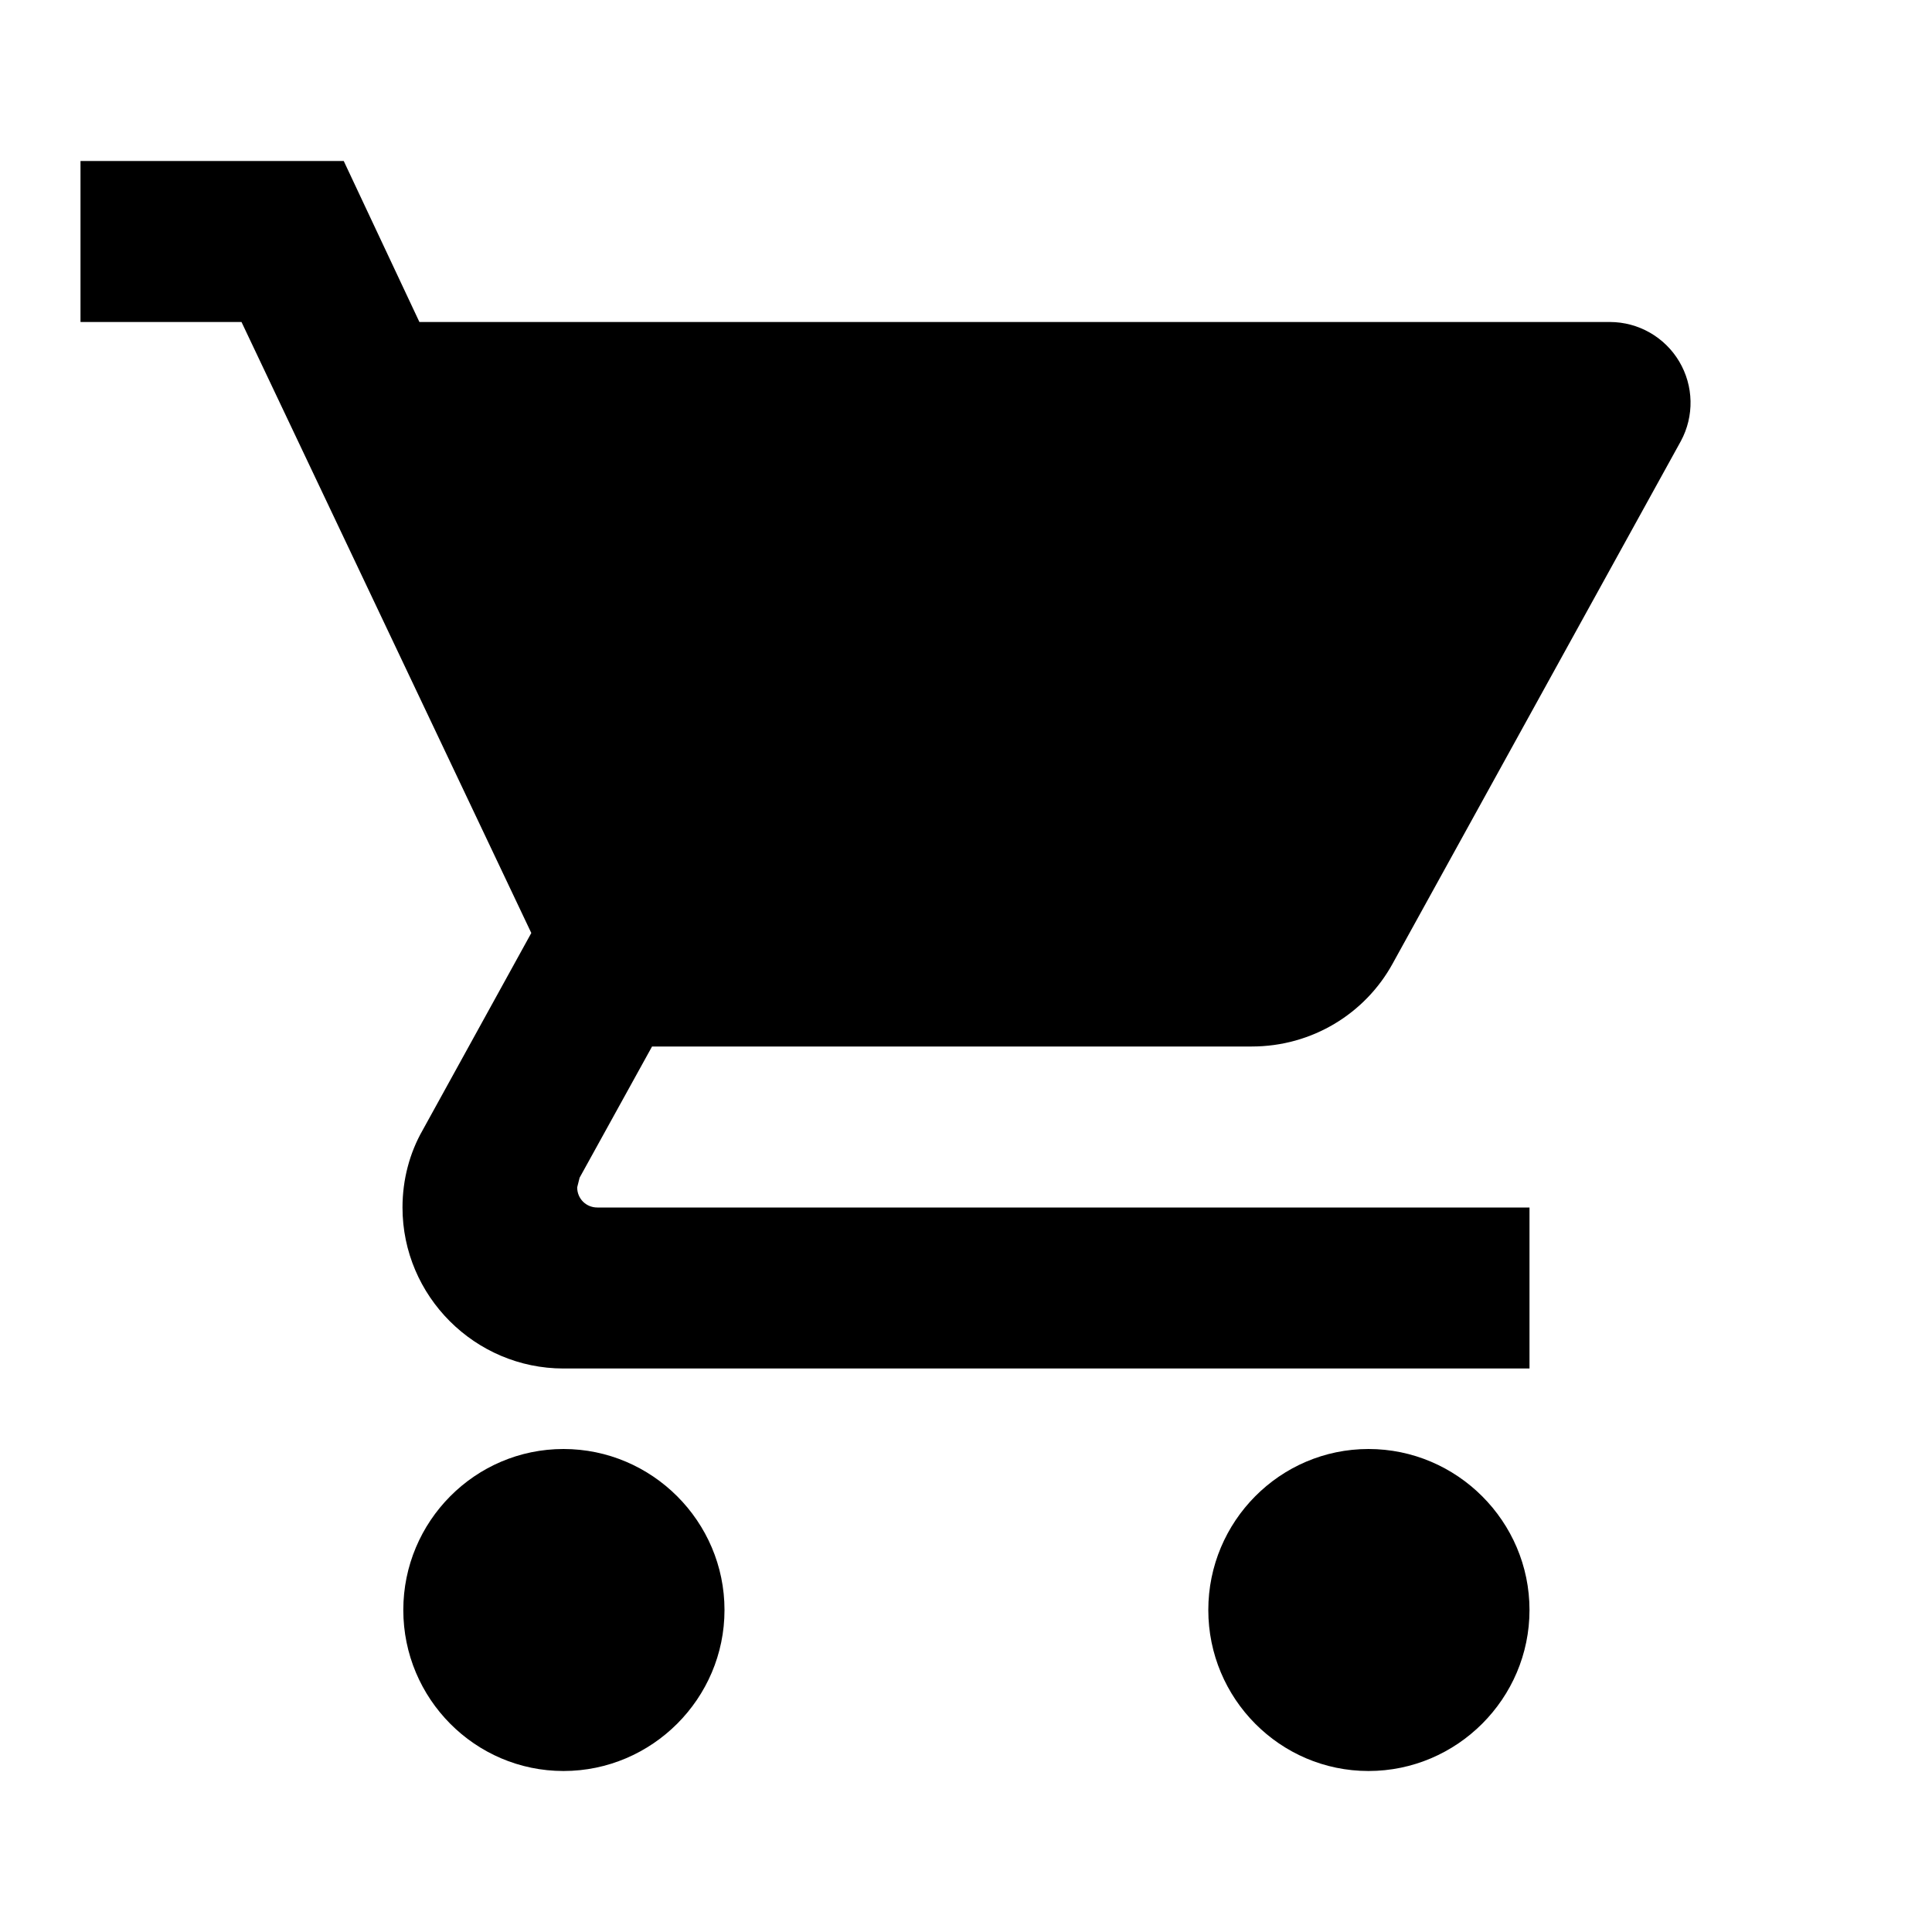
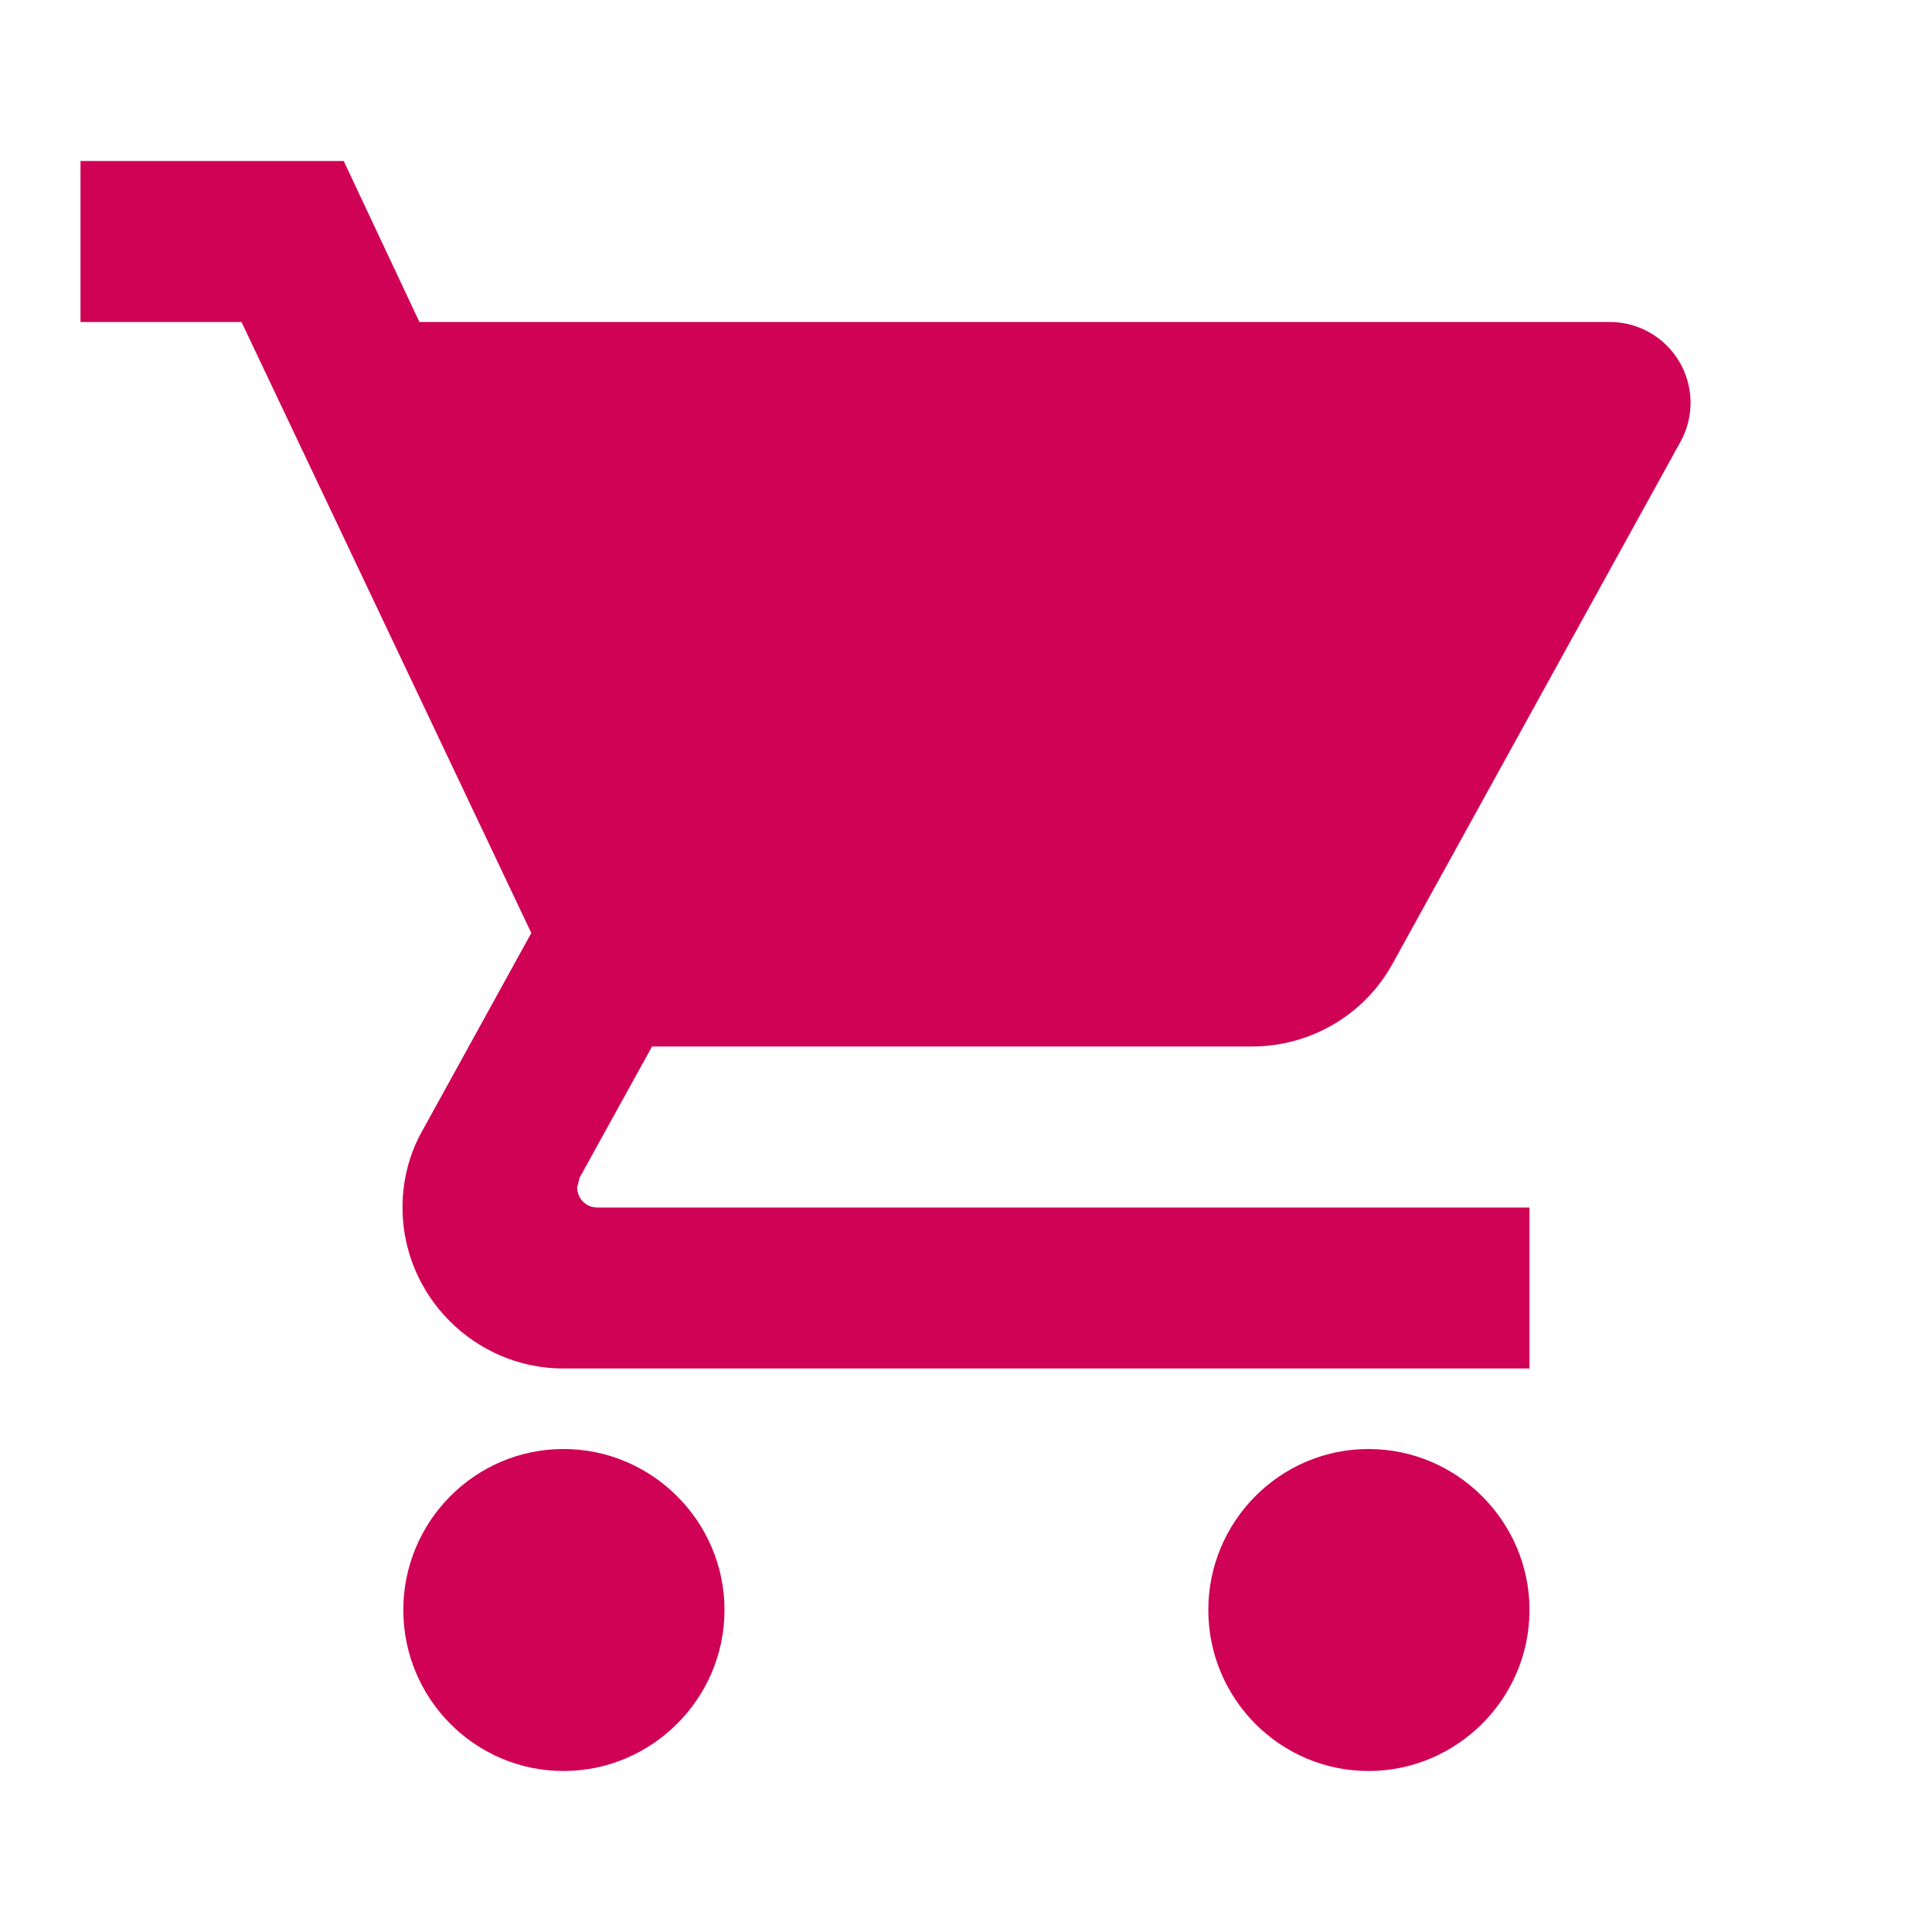
- <svg xmlns="http://www.w3.org/2000/svg" version="1.1" id="Layer_1" focusable="false" x="0px" y="0px" viewBox="0 0 24 24" style="enable-background:new 0 0 24 24;" xml:space="preserve">
+ <svg xmlns="http://www.w3.org/2000/svg" version="1.1" id="Layer_1" focusable="false" x="0px" y="0px" viewBox="0 0 24 24" style="enable-background:new 0 0 24 24; fill:#d00256;" xml:space="preserve">
  <path d="M7 18c-1.1 0-1.99.9-1.99 2S5.9 22 7 22s2-.9 2-2-.9-2-2-2zM1 2v2h2l3.6 7.59-1.35 2.45c-.16.28-.25.61-.25.96 0 1.1.9 2 2 2h12v-2H7.42c-.14 0-.25-.11-.25-.25l.03-.12.9-1.63h7.45c.75 0 1.41-.41 1.75-1.03l3.58-6.49A1.003 1.003 0 0 0 20 4H5.21l-.94-2H1zm16 16c-1.1 0-1.99.9-1.99 2s.89 2 1.99 2 2-.9 2-2-.9-2-2-2z" />
</svg>
